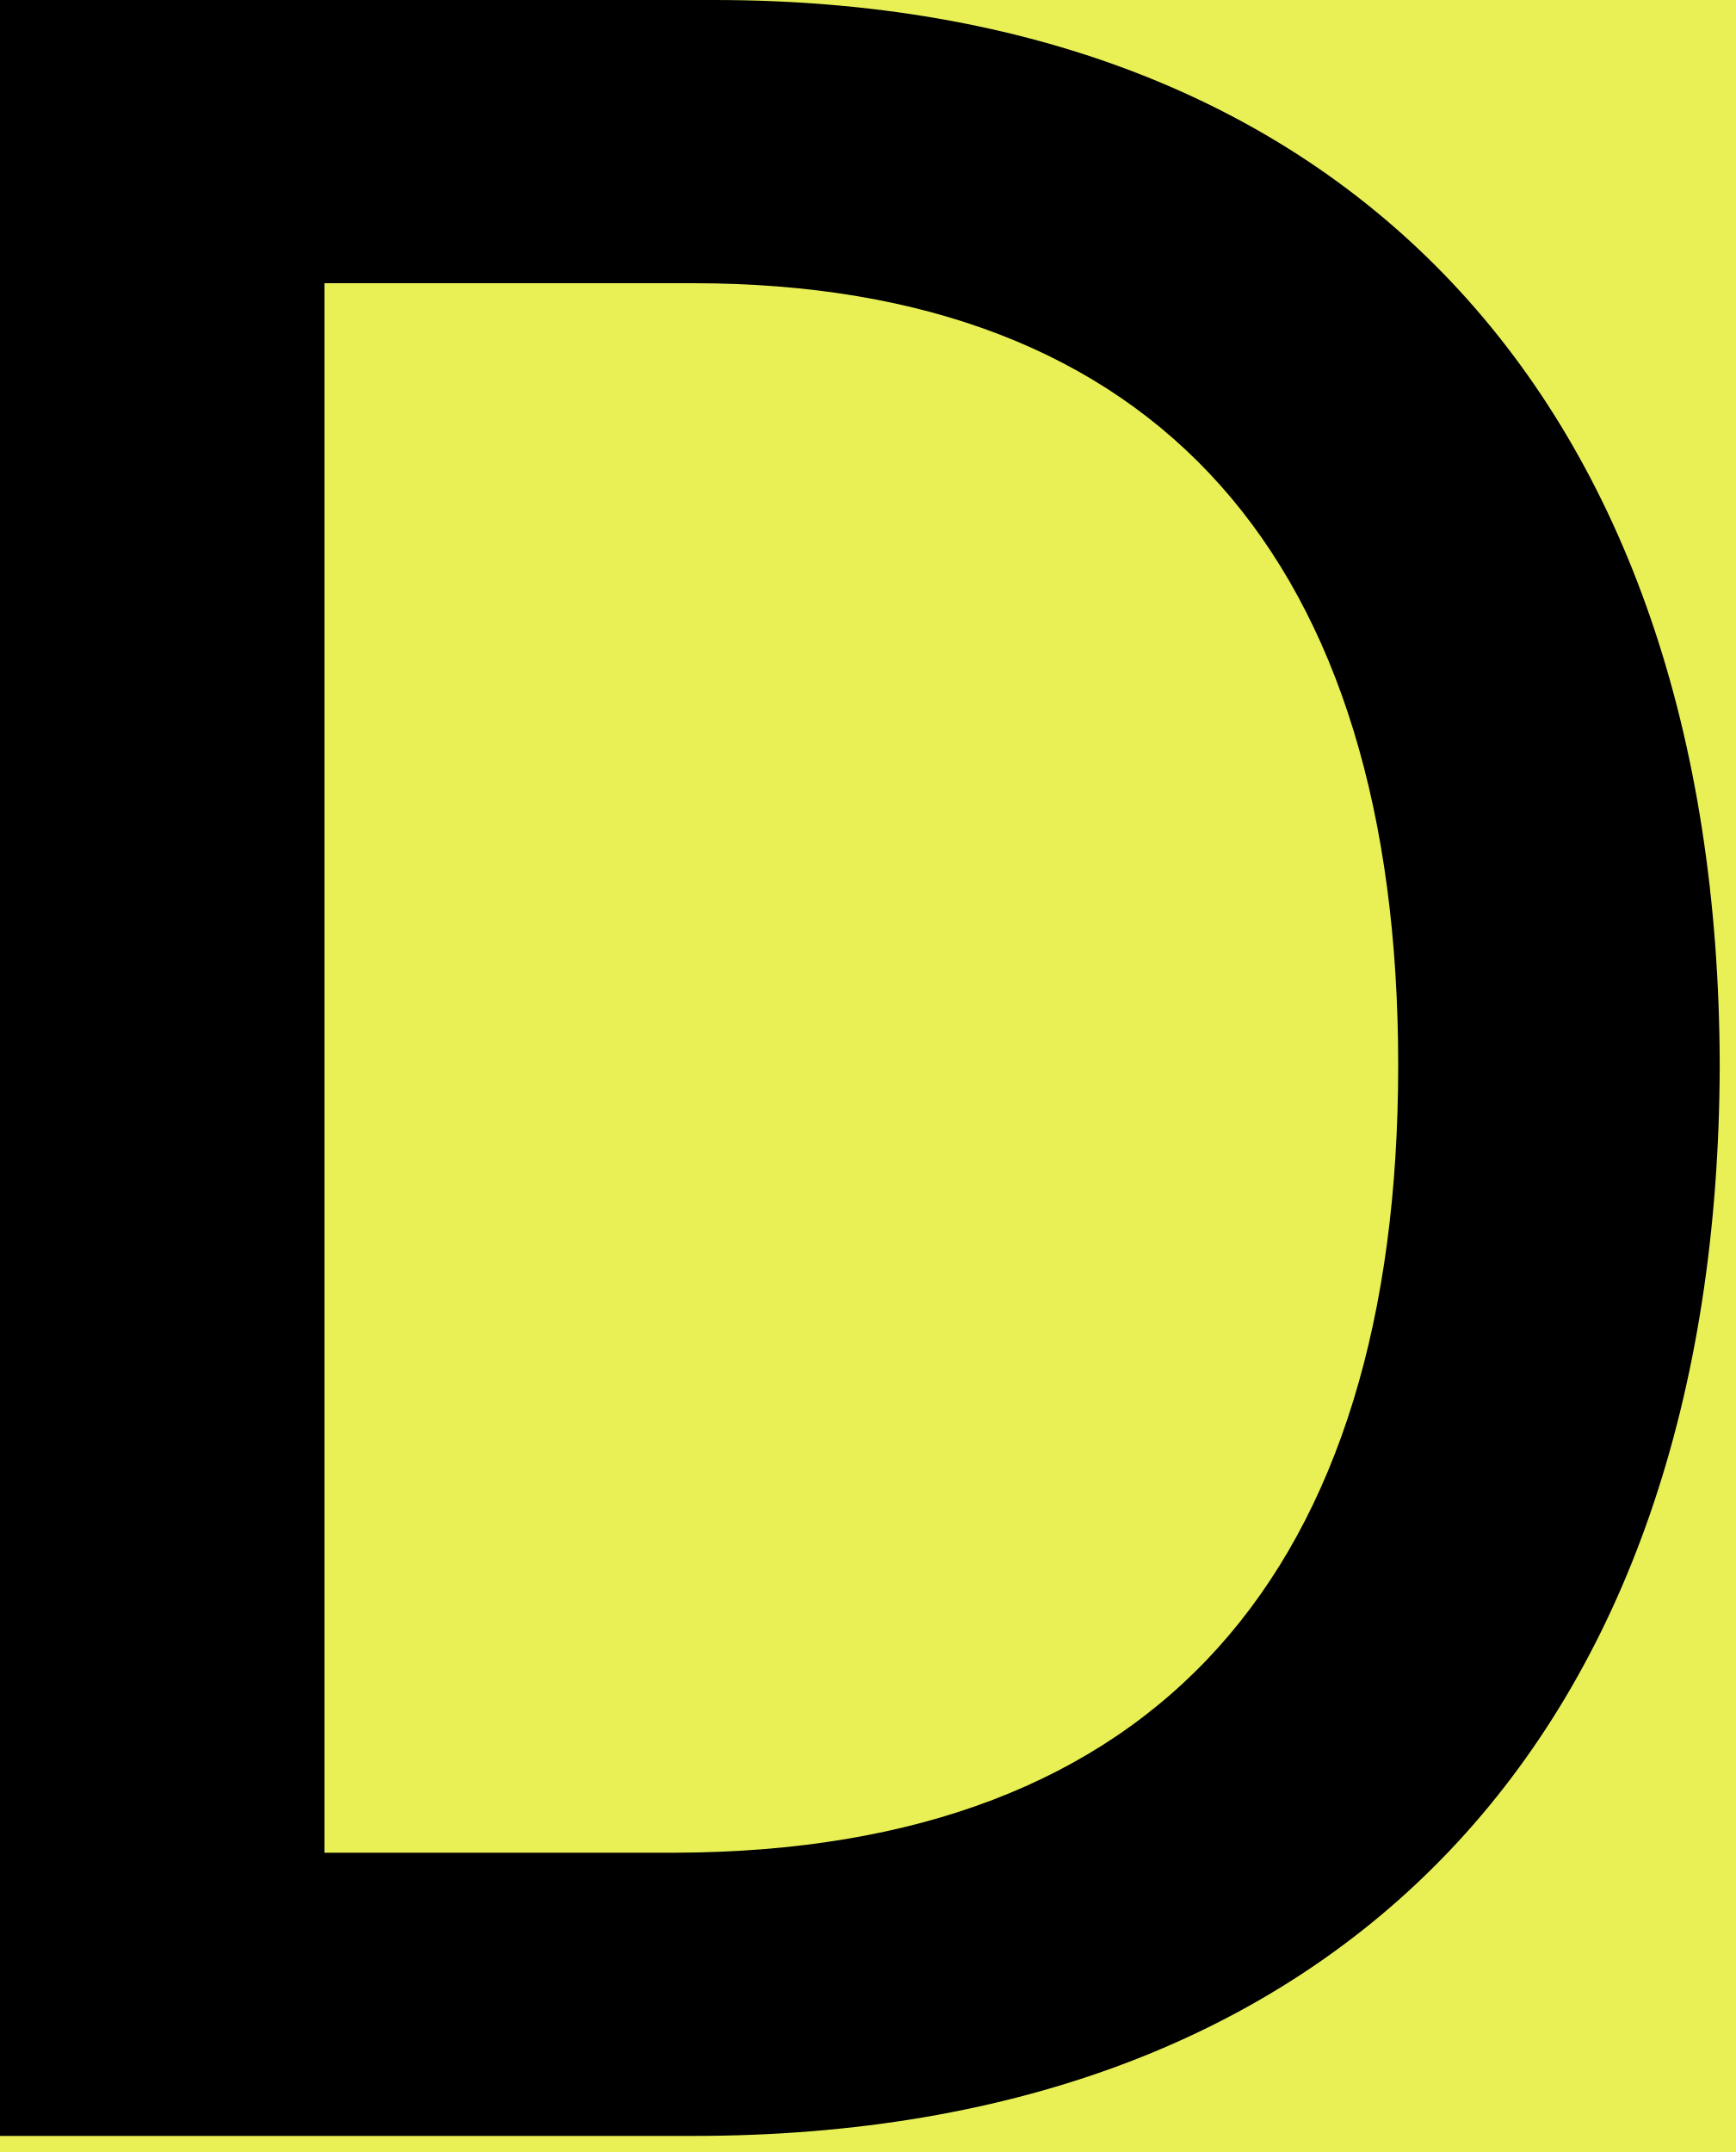
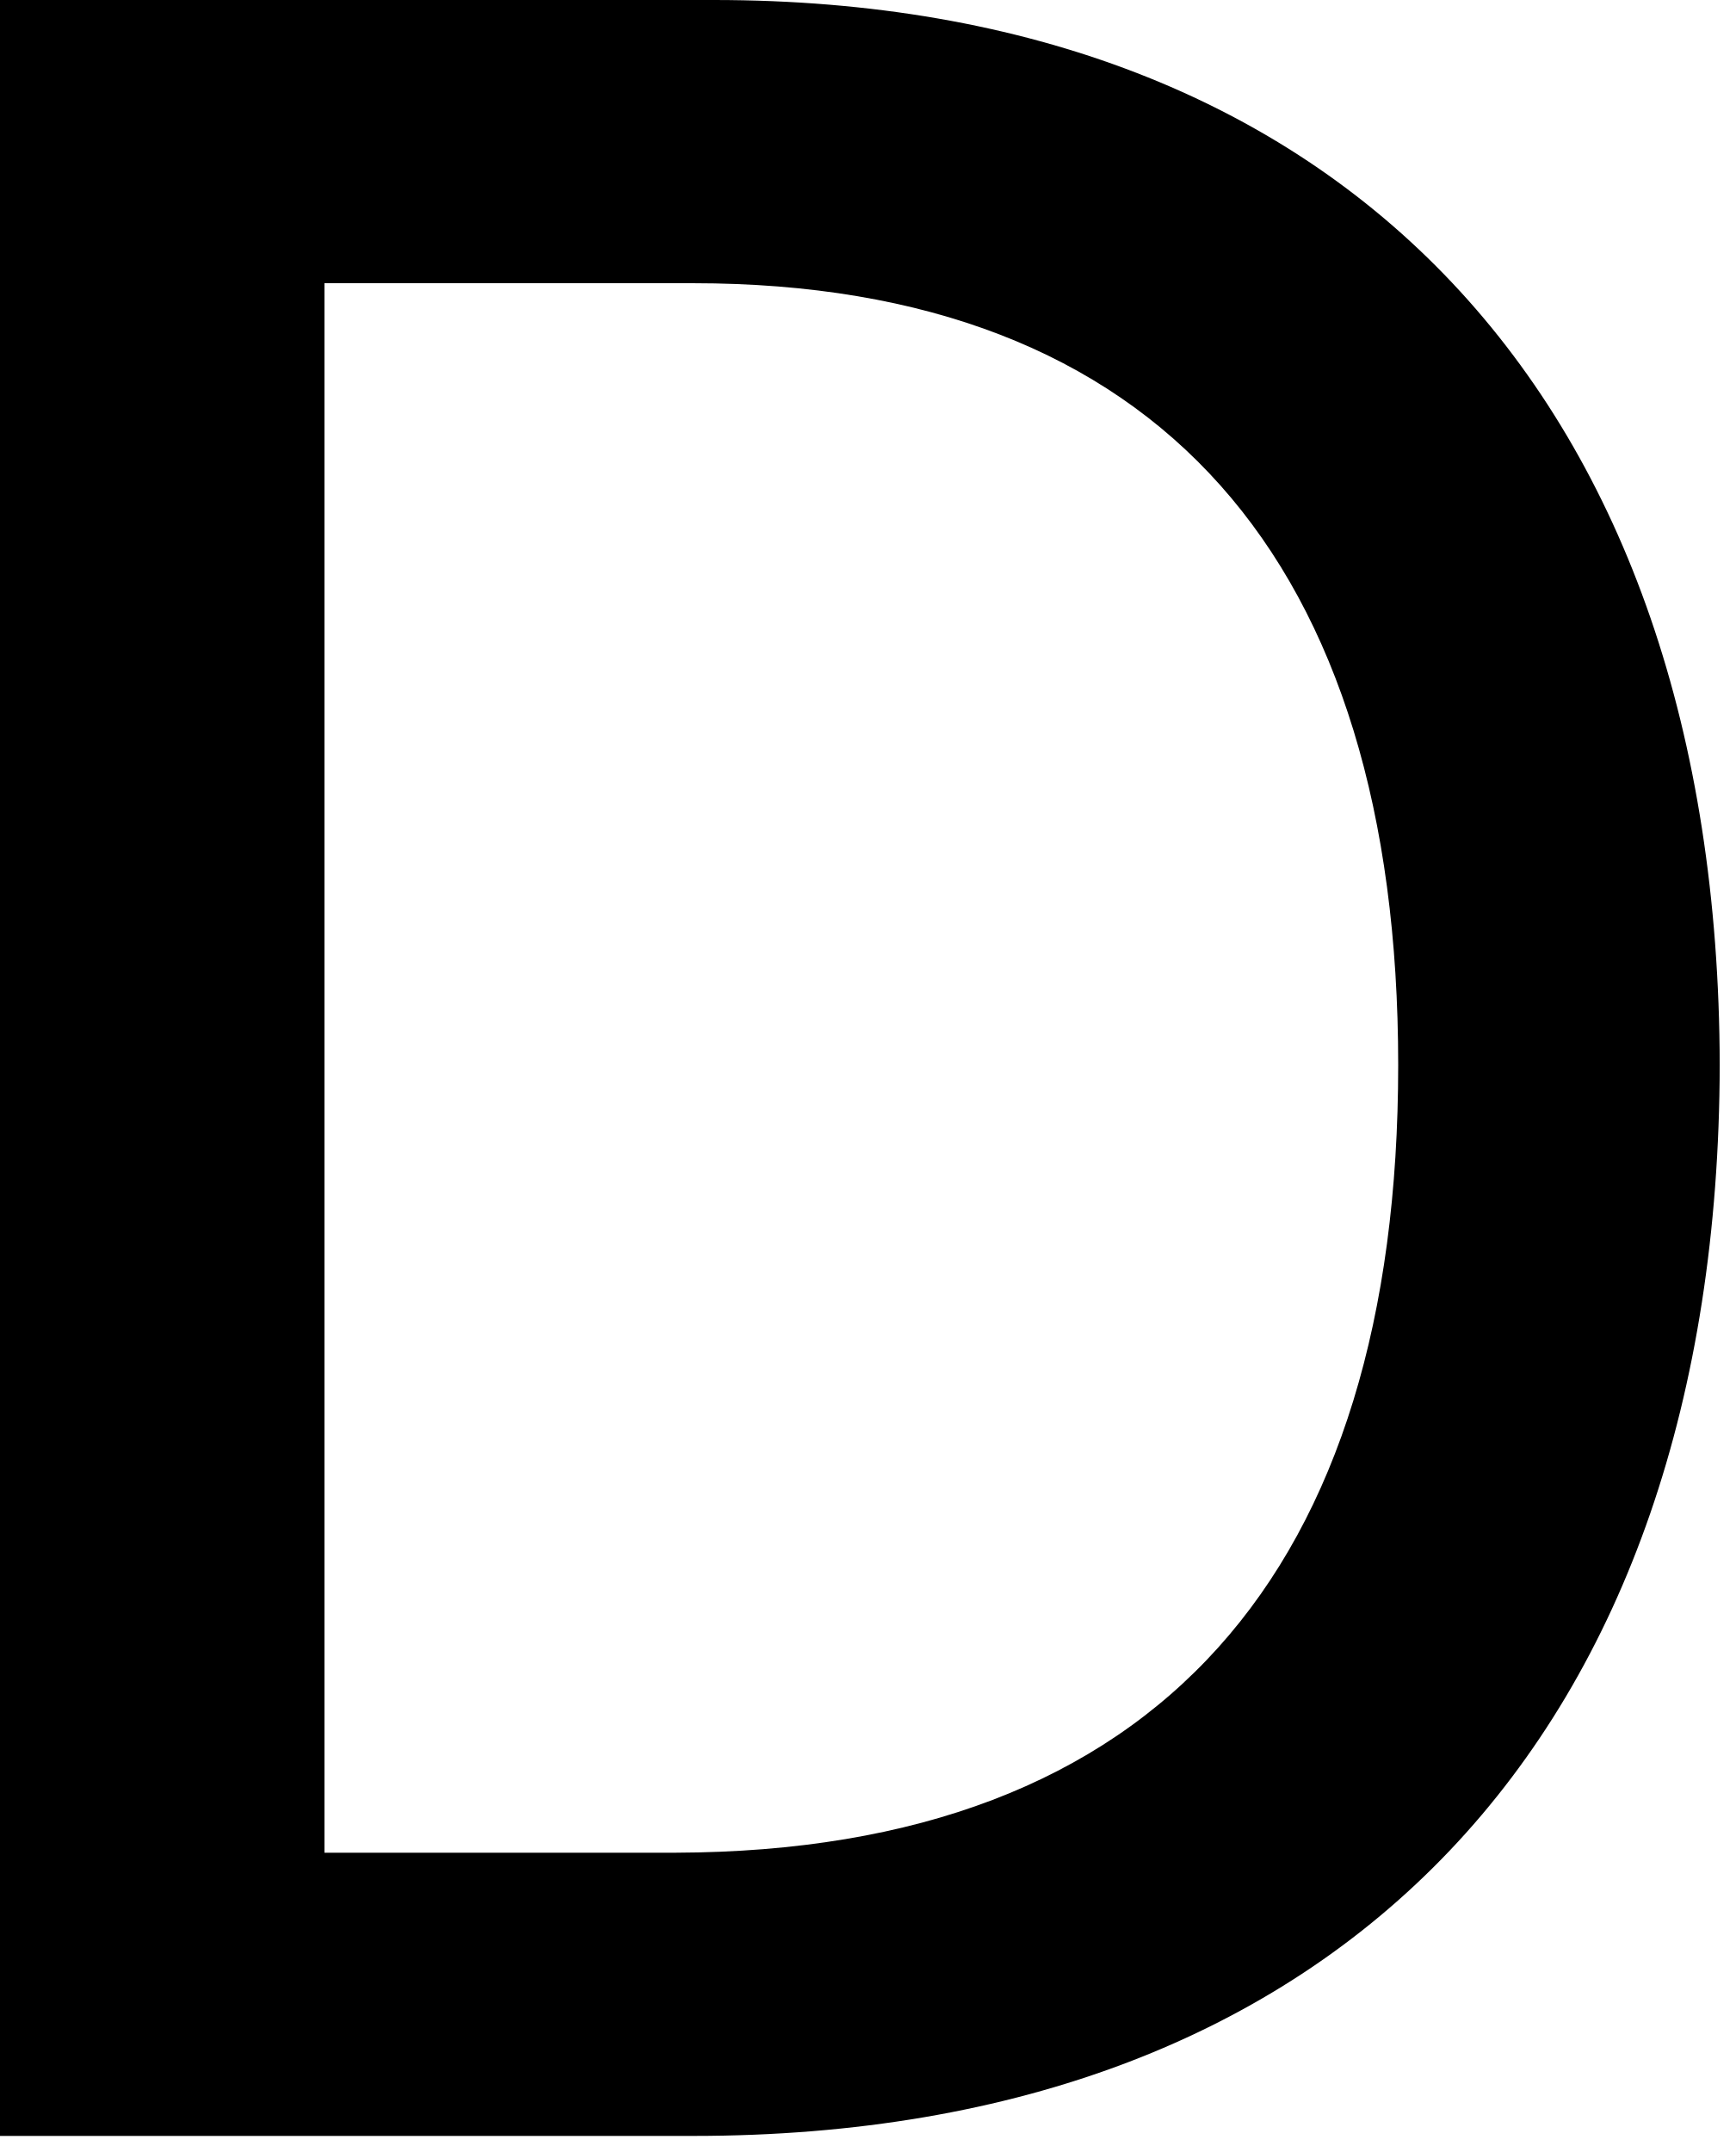
<svg xmlns="http://www.w3.org/2000/svg" width="96" height="119" viewBox="0 0 96 119" fill="none">
-   <rect width="96" height="119" fill="#F5F5F5" style="fill:#F5F5F5;fill:color(display-p3 0.961 0.961 0.961);fill-opacity:1;" />
  <g id="ë©ì¸íì´ì§">
-     <rect width="1920" height="1080" transform="translate(-545.816 -455.632)" fill="#E9F056" style="fill:#E9F056;fill:color(display-p3 0.914 0.941 0.337);fill-opacity:1;" />
    <g id="Frame 672">
      <path id="Vector" d="M38.337 118.111H0V0H39.479C74.309 0 95.027 22.105 95.109 58.892C95.027 95.761 74.309 118.111 38.337 118.111ZM17.945 102.45H37.358C64.113 102.368 77.327 86.789 77.327 58.892C77.327 31.078 64.113 15.661 38.337 15.661H17.945V102.45Z" fill="black" style="fill:black;fill-opacity:1;" />
    </g>
  </g>
</svg>
